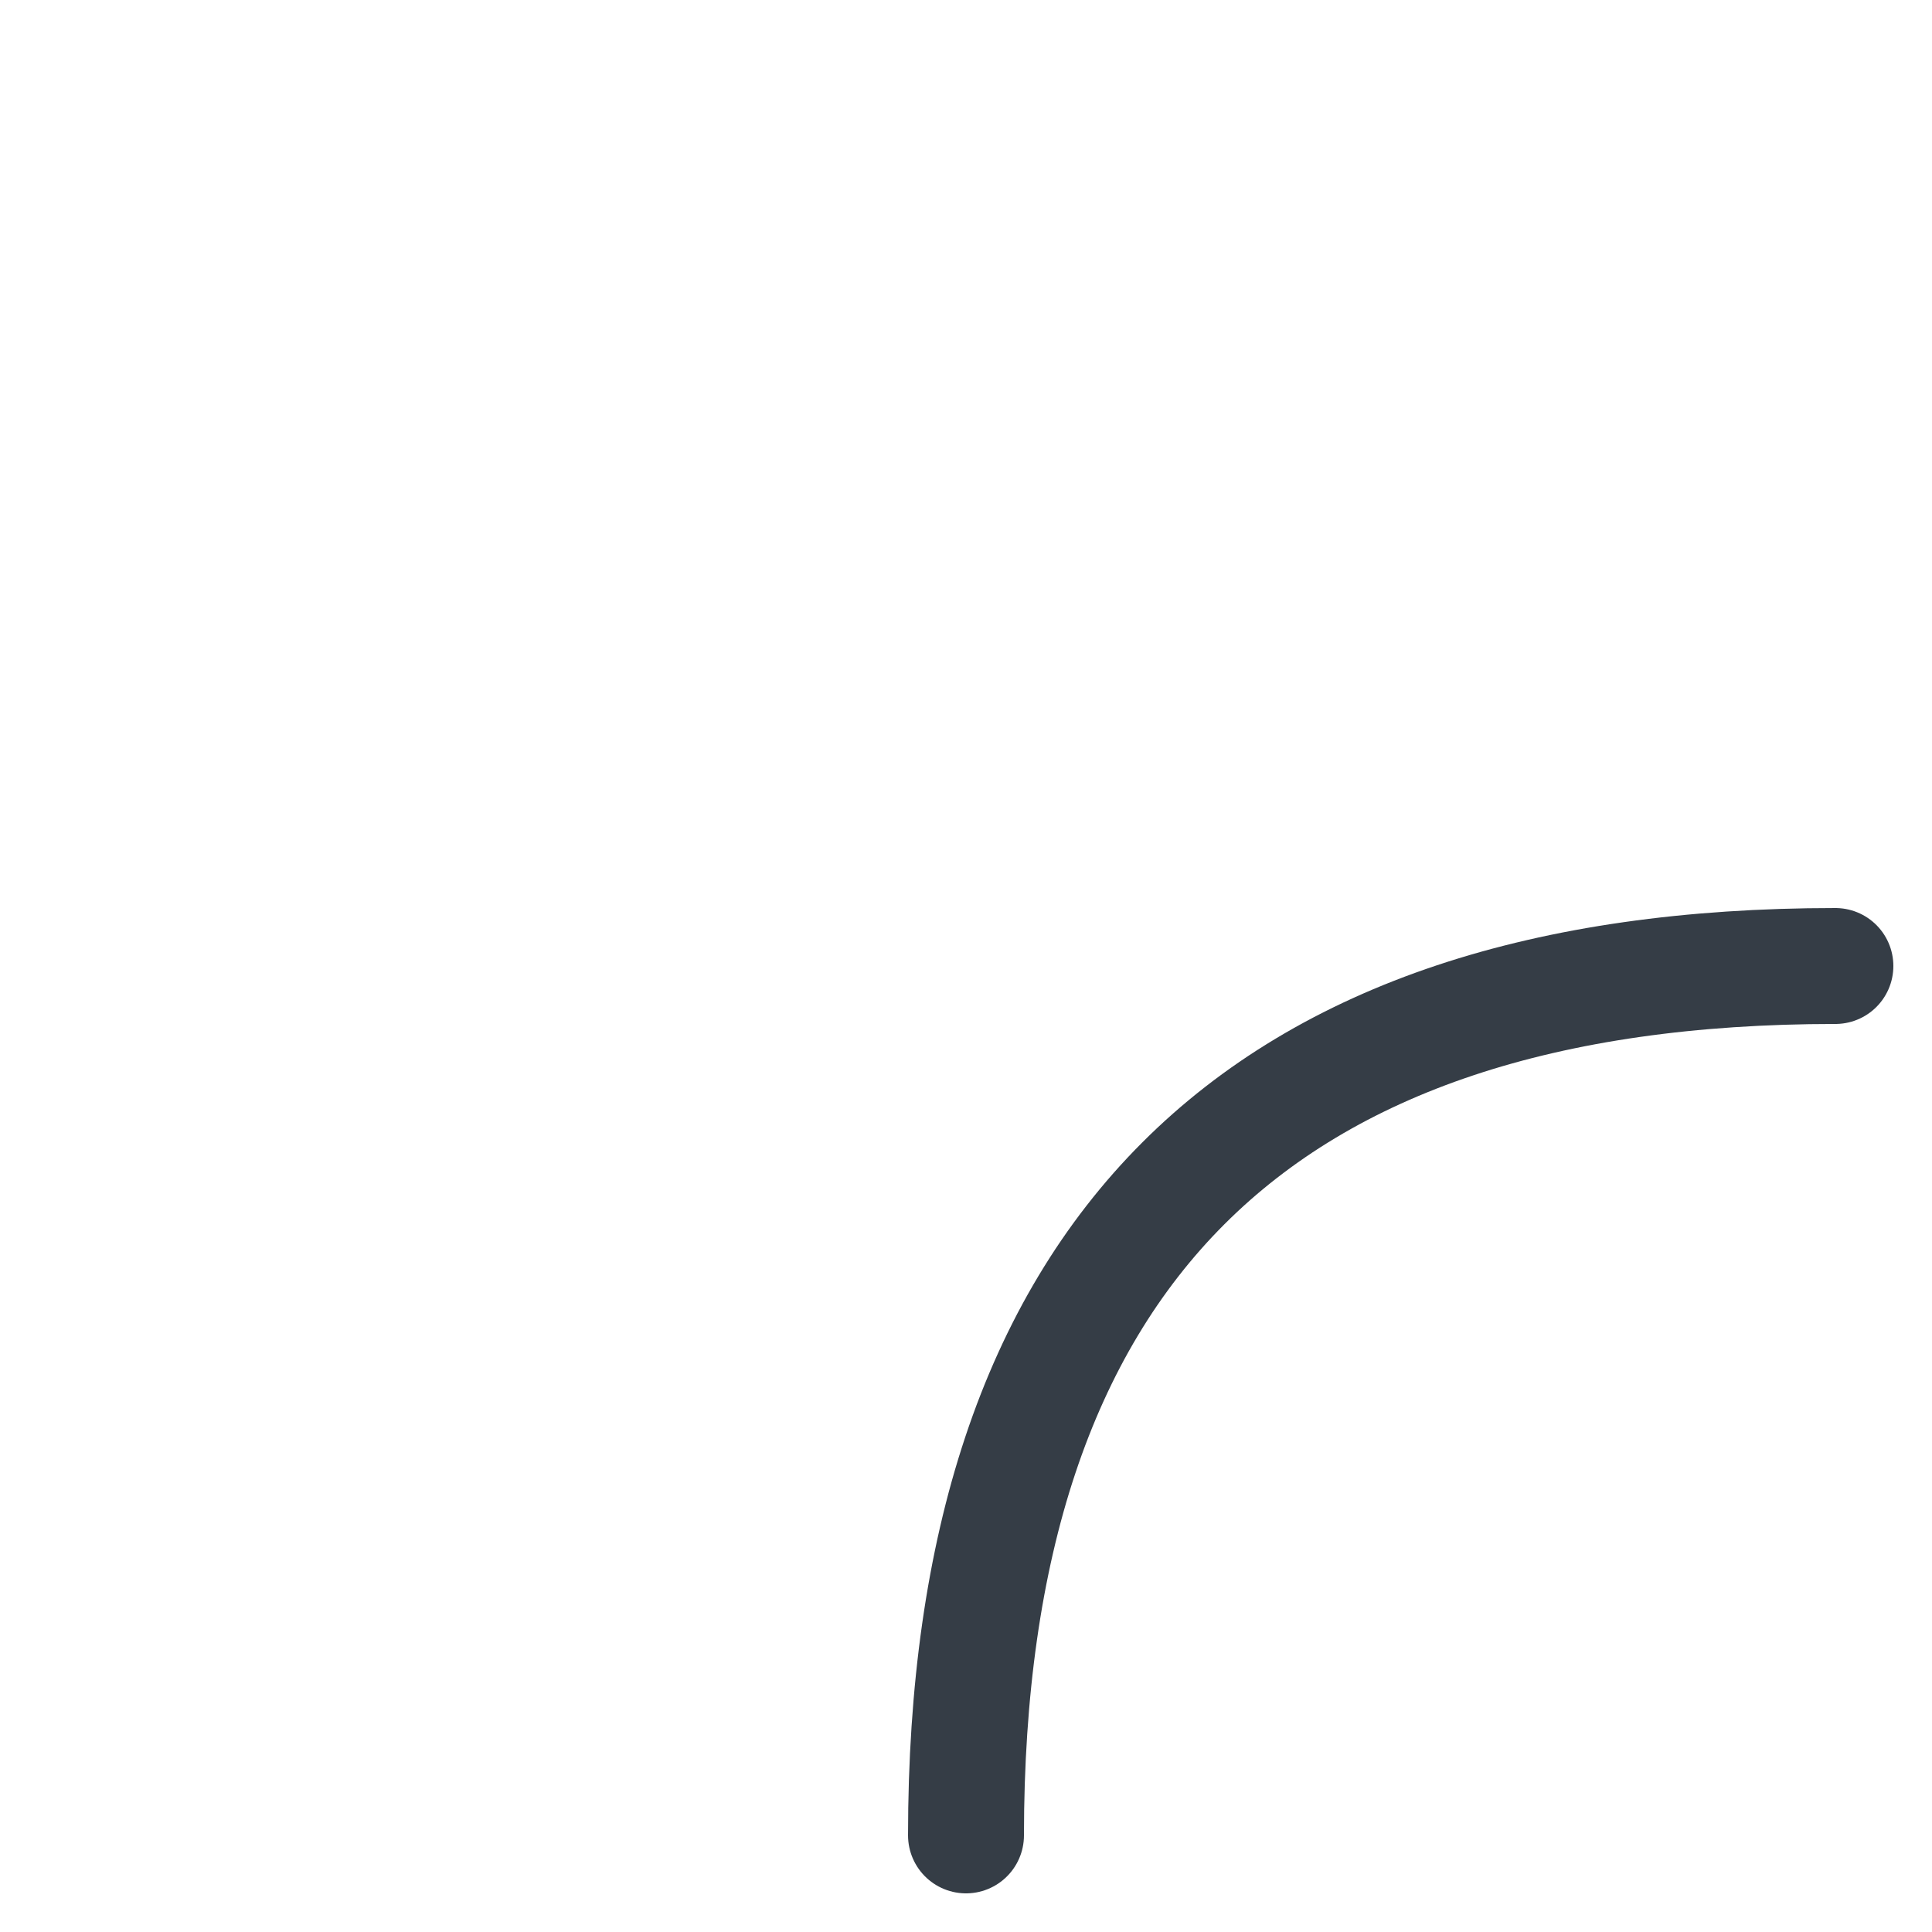
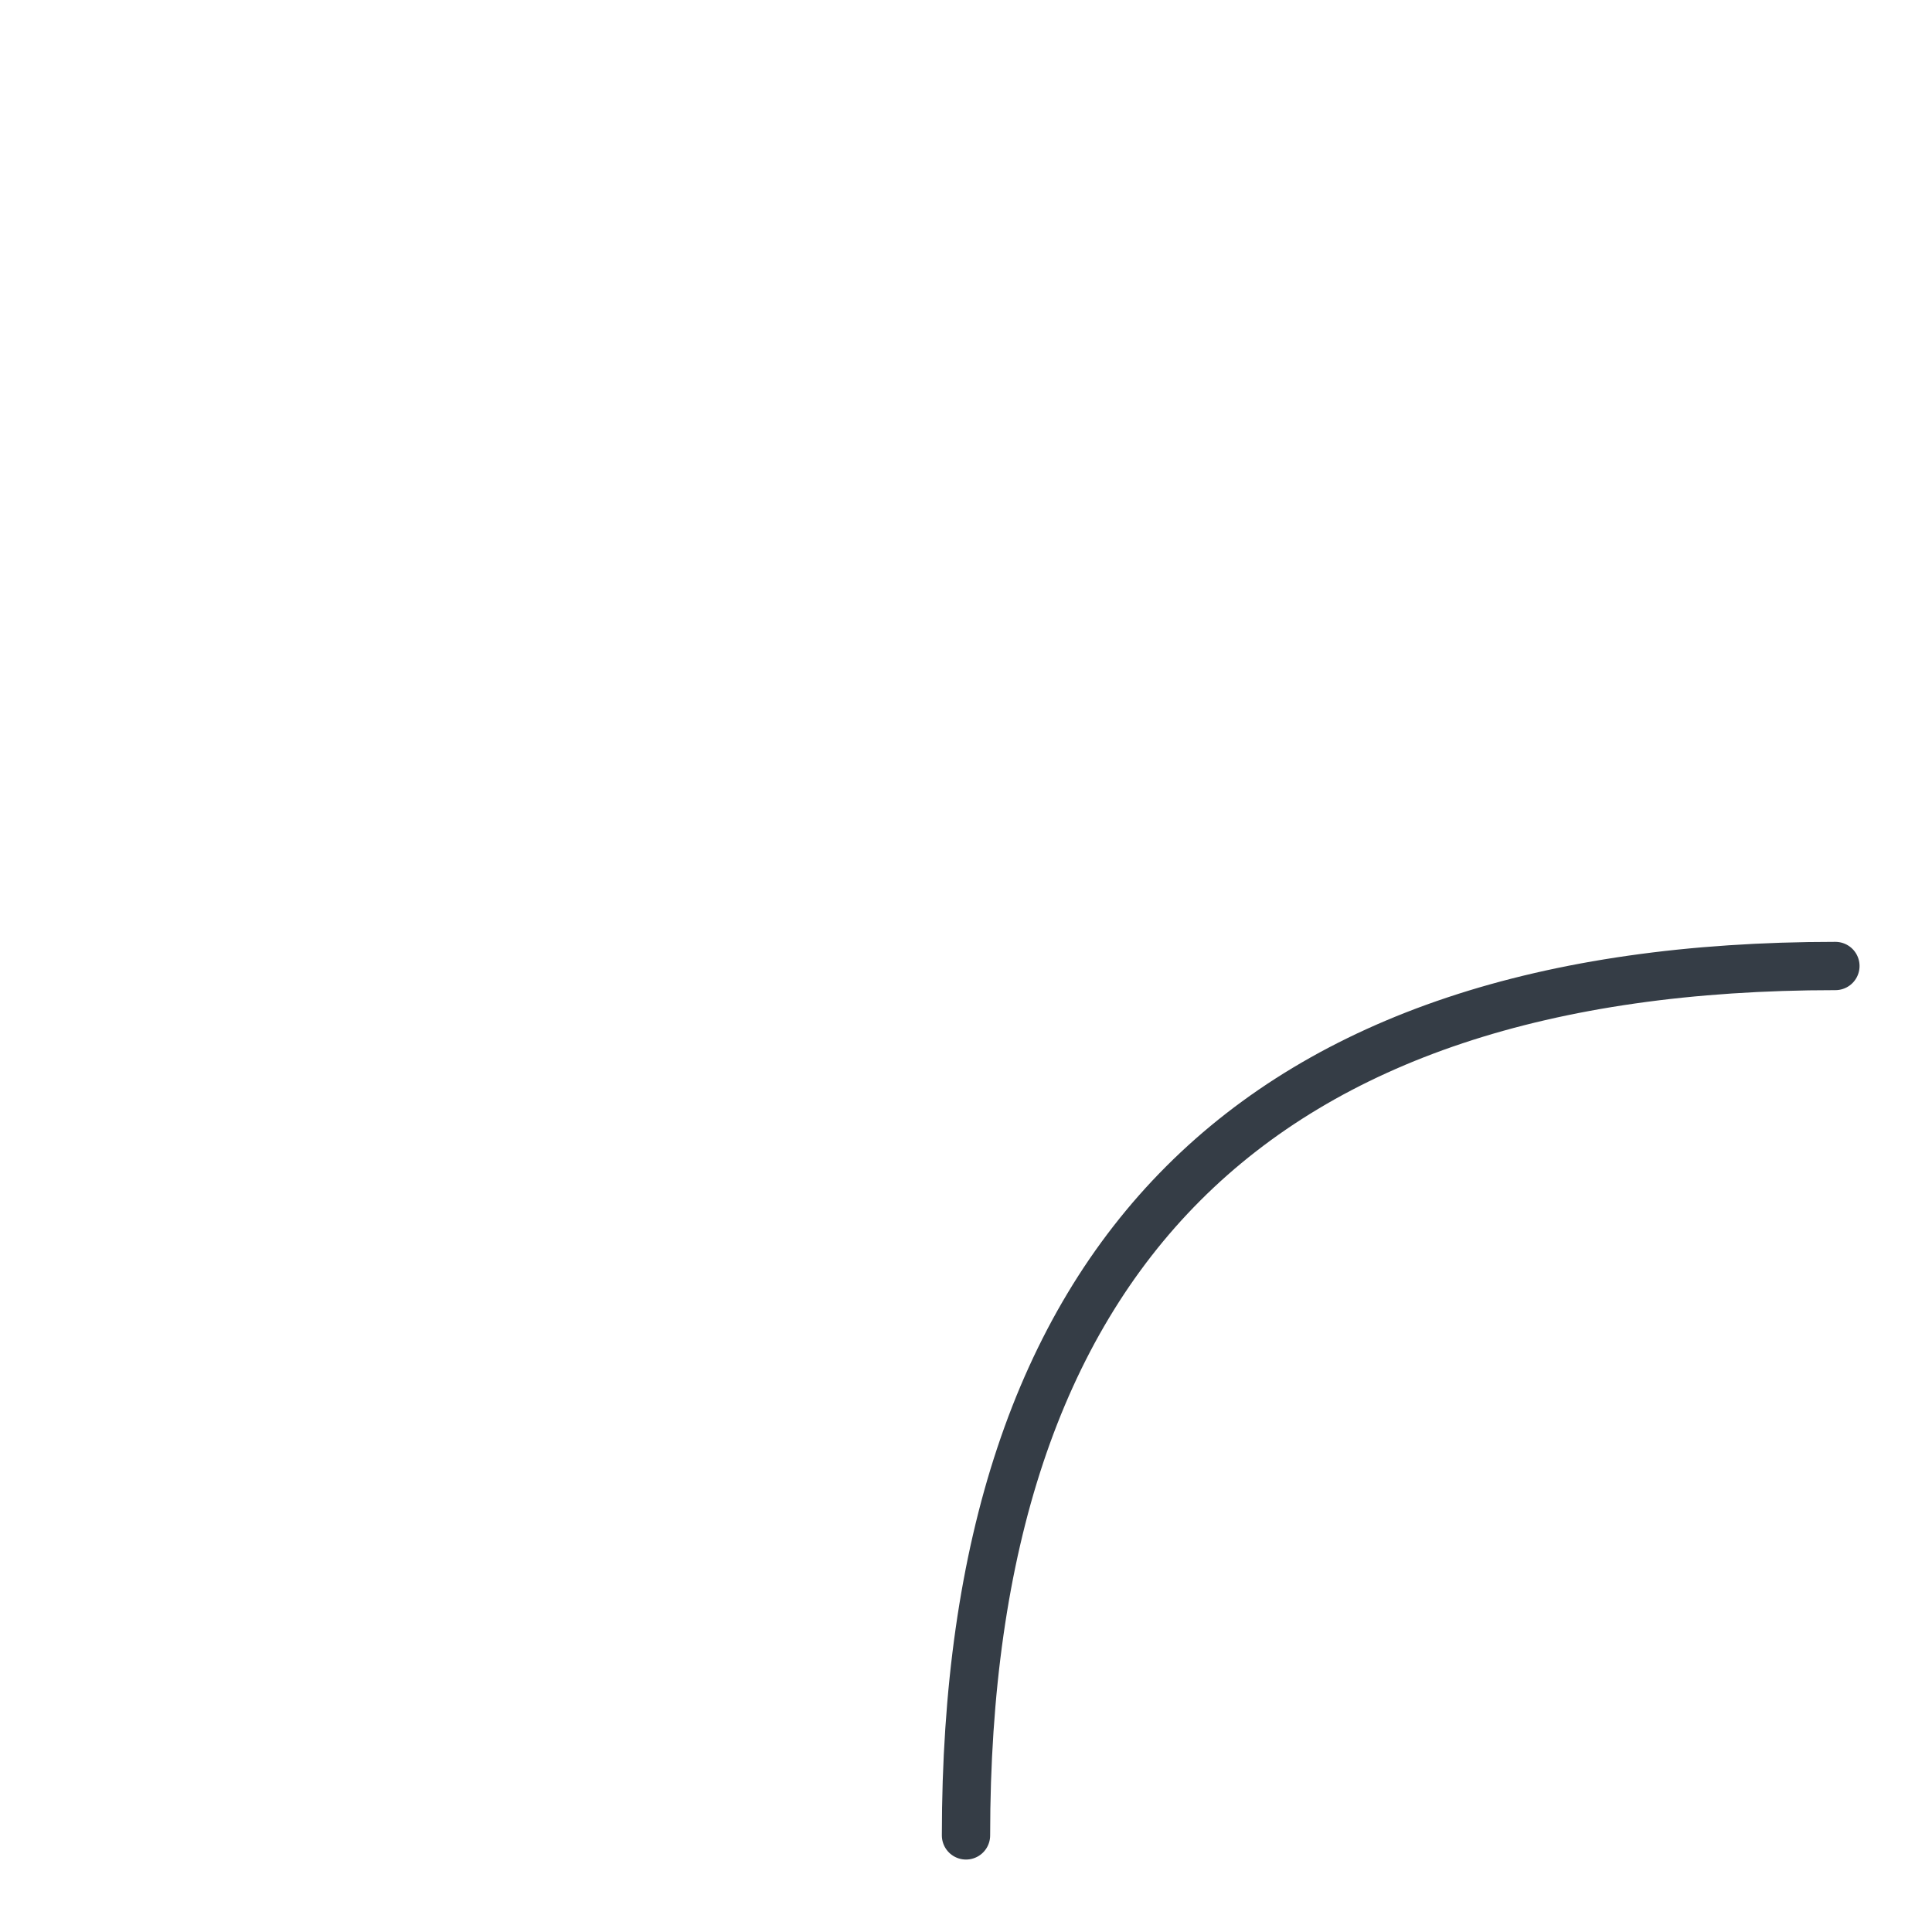
<svg xmlns="http://www.w3.org/2000/svg" version="1.1" width="100px" height="100px" viewBox="0 0 100 100">
  <style type="text/css">
        .arrow{
            stroke: hsl(212, 14%, 24%);
-             stroke-width: 6px;
+             stroke-width: 2.5px;
            stroke-linecap: round;
            fill: none;
        }
    </style>
-   <path class="arrow" d="         M 95,50         Q 50,50 50,95     " />
+   <path vector-effect="non-scaling-stroke" shape-rendering="crisp edges" class="arrow" d="         M 95,50         Q 50,50 50,95     " />
</svg>
